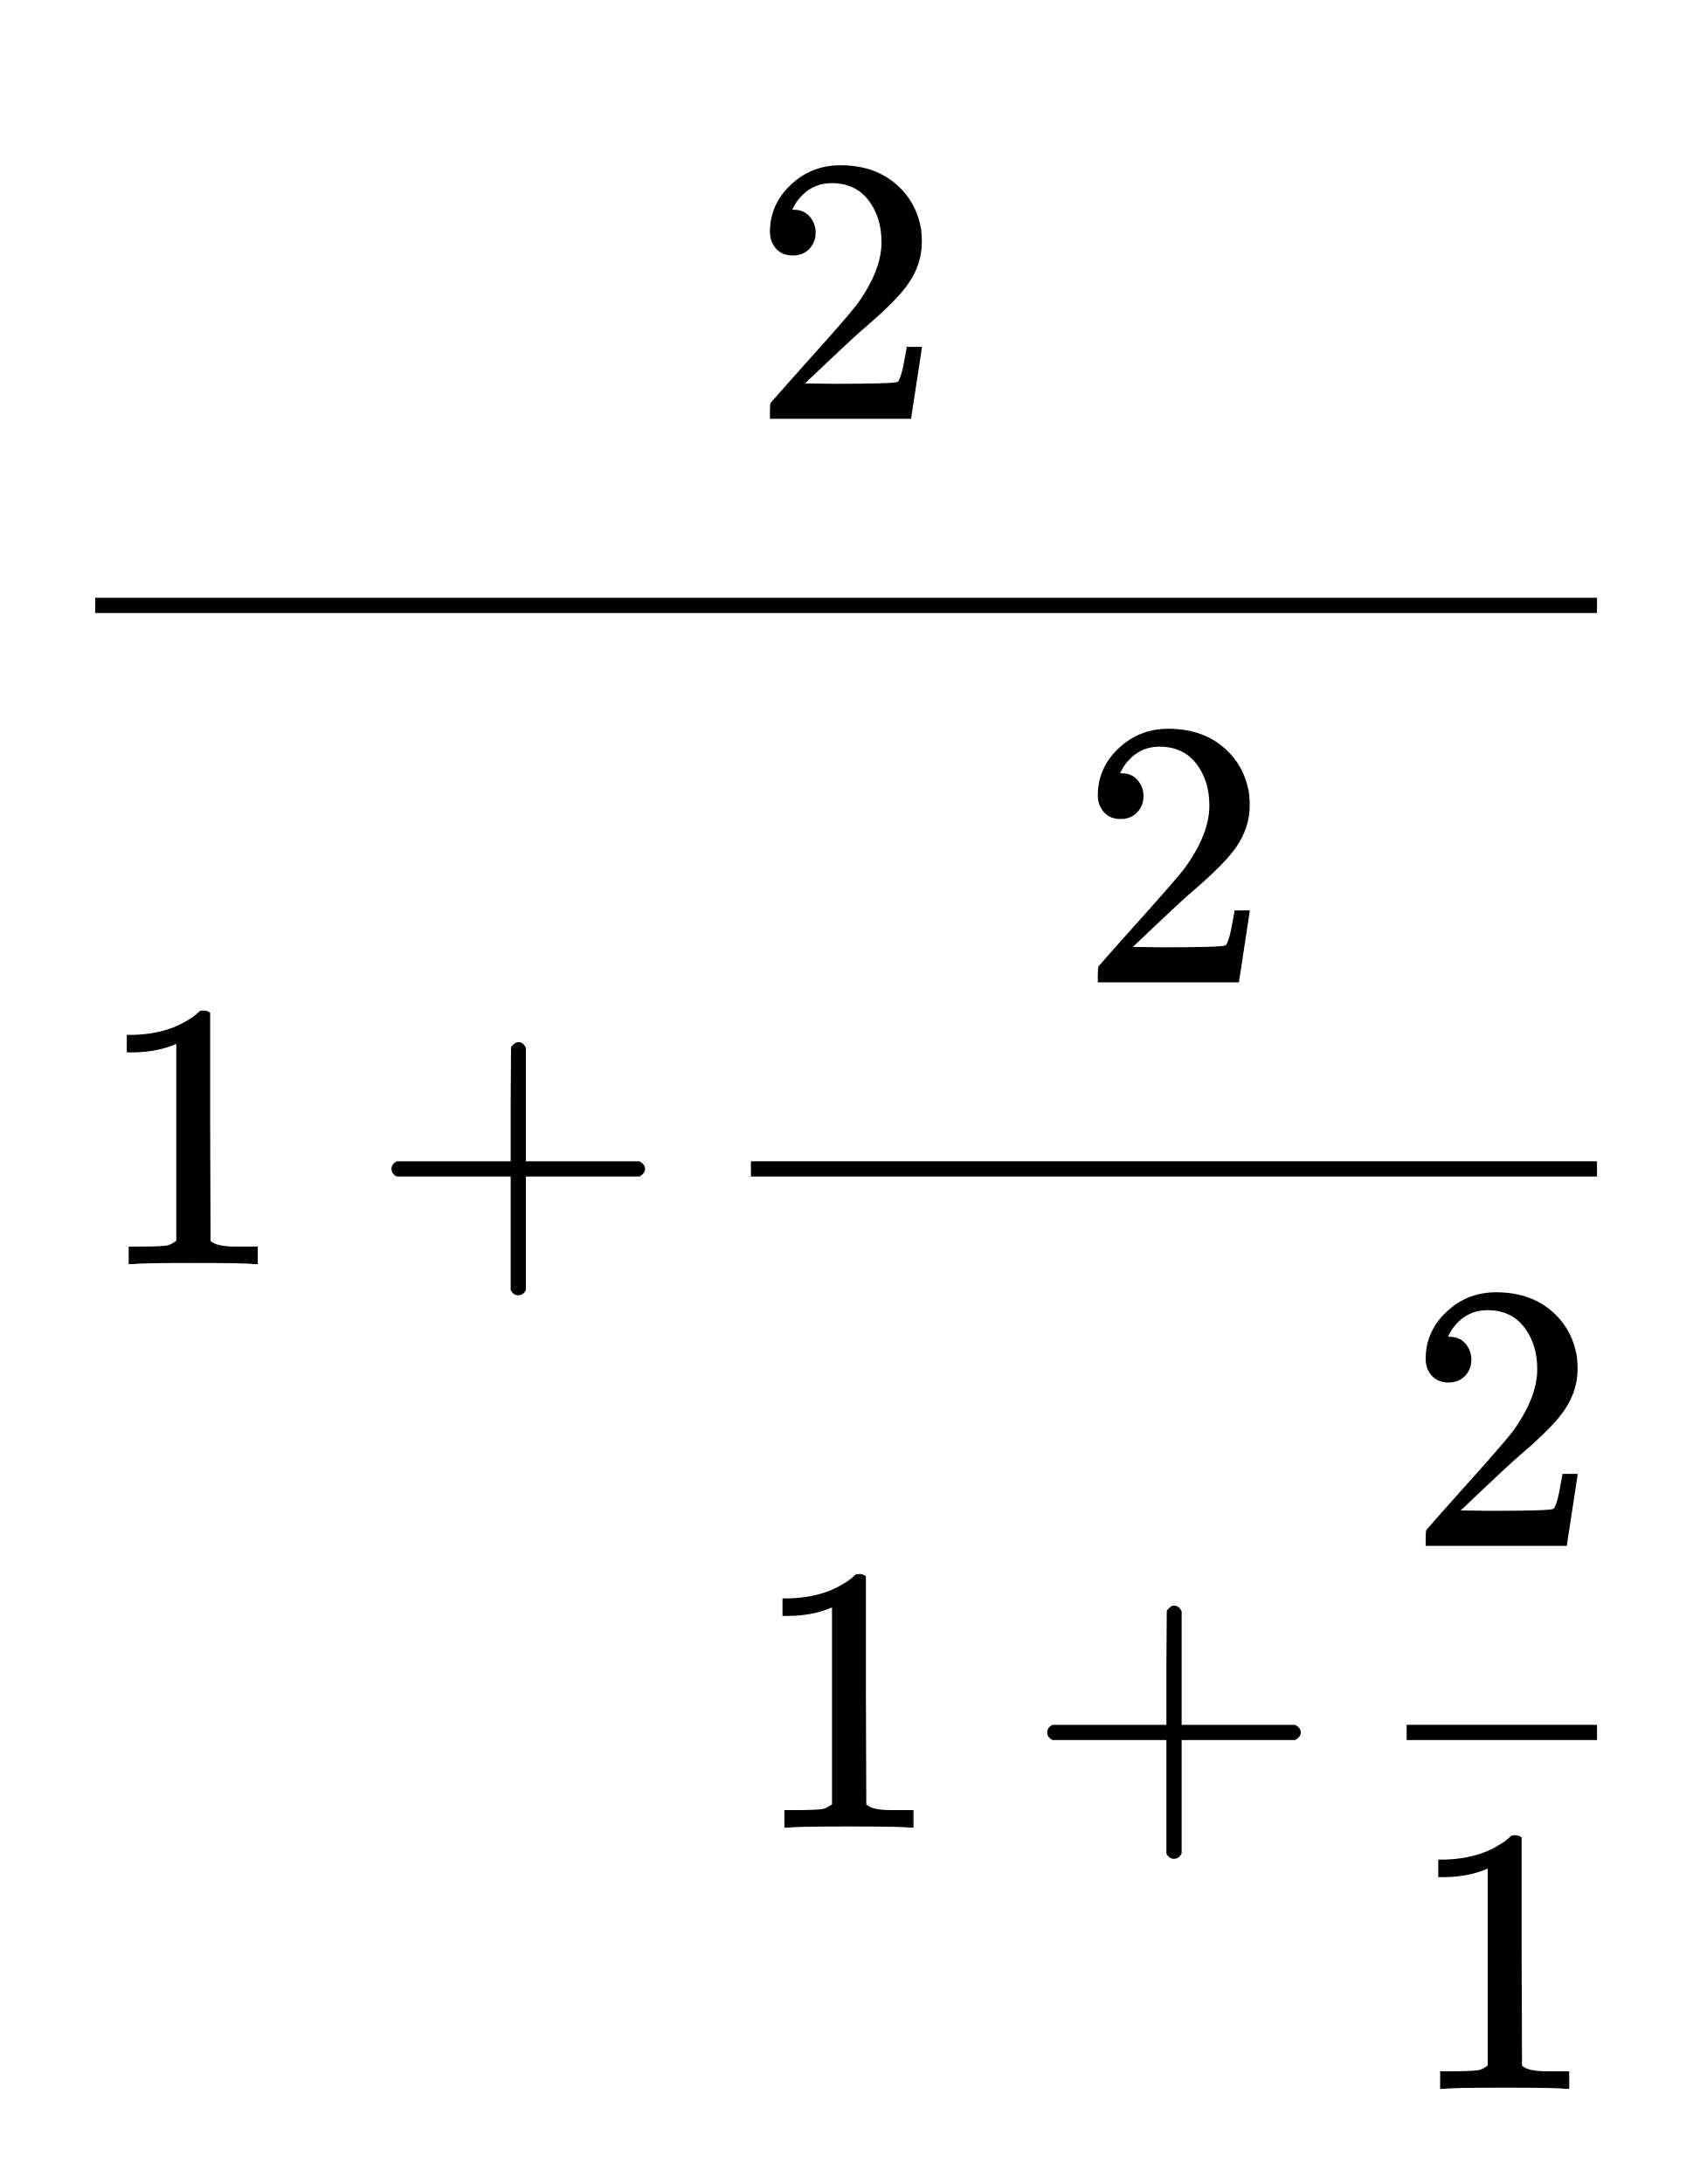
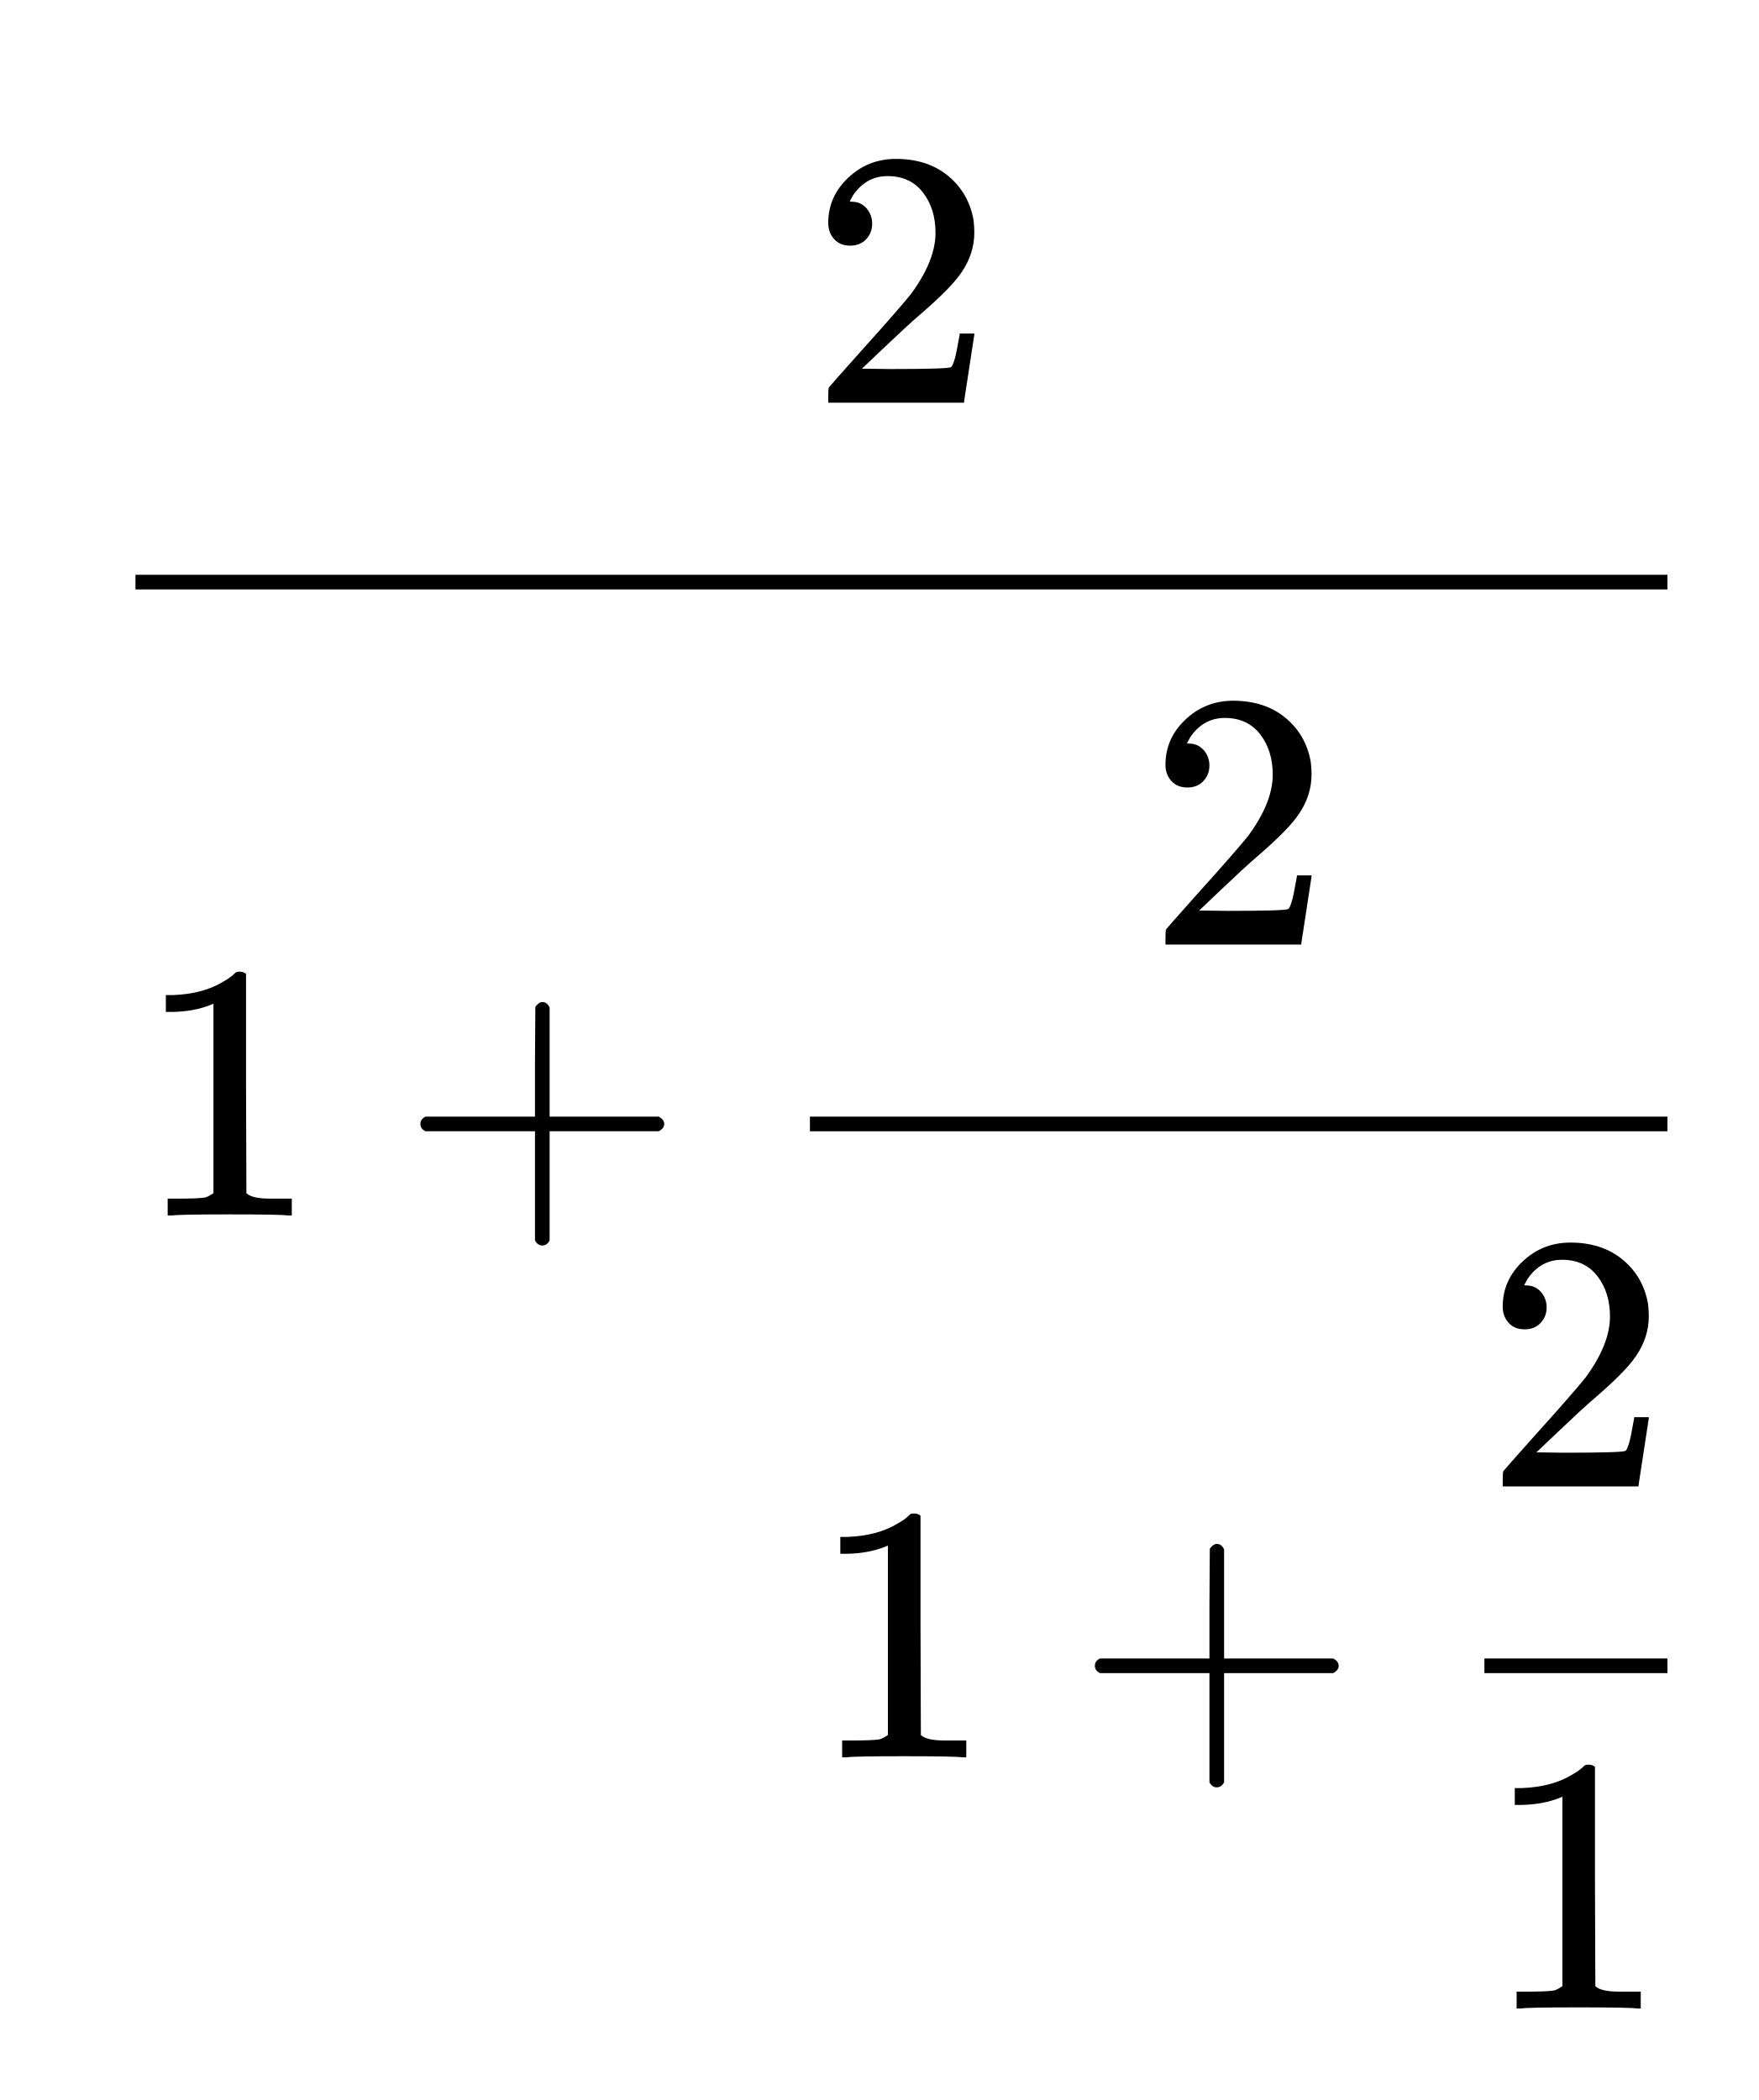
- <svg xmlns="http://www.w3.org/2000/svg" viewBox="0 0 177.778 229.44" width="177.778" height="229.44">
-   <path d="M83.289 26.84 Q82.169 26.84 81.529 26.12 Q80.889 25.4 80.889 24.36 Q80.889 21.48 83.069 19.42 Q85.249 17.36 88.289 17.36 Q91.729 17.36 93.989 19.22 Q96.249 21.08 96.769 24.08 Q96.849 24.8 96.849 25.4 Q96.849 27.72 95.449 29.76 Q94.329 31.44 90.929 34.36 Q89.489 35.6 86.929 38.04 L84.569 40.28 L87.609 40.32 Q93.889 40.32 94.289 40.12 Q94.449 40.08 94.689 39.28 Q94.849 38.84 95.249 36.56 L95.249 36.44 L96.849 36.44 L96.849 36.56 L95.729 43.88 L95.729 44 L80.889 44 L80.889 43.24 Q80.889 42.44 80.969 42.32 Q81.009 42.24 84.329 38.52 Q88.689 33.68 89.929 32.12 Q92.609 28.48 92.609 25.44 Q92.609 22.8 91.229 21.02 Q89.849 19.24 87.369 19.24 Q85.049 19.24 83.609 21.32 Q83.529 21.48 83.369 21.76 Q83.249 21.96 83.249 22 Q83.249 22.04 83.449 22.04 Q84.449 22.04 85.069 22.76 Q85.689 23.48 85.689 24.44 Q85.689 25.44 85.029 26.14 Q84.369 26.84 83.289 26.84 L83.289 26.84 Z" fill="rgba(0,0,0,1)" fill-rule="evenodd" stroke="none" />
-   <path d="M26.64 132.8 Q25.96 132.68 20.28 132.68 Q14.68 132.68 14 132.8 L13.52 132.8 L13.52 130.96 L14.56 130.96 Q16.88 130.96 17.56 130.84 Q17.88 130.8 18.52 130.36 L18.52 109.68 Q18.44 109.68 18.2 109.8 Q16.36 110.52 14.08 110.56 L13.32 110.56 L13.32 108.72 L14.08 108.72 Q17.44 108.6 19.68 107.2 Q20.4 106.8 20.92 106.28 Q21 106.16 21.4 106.16 Q21.8 106.16 22.08 106.4 L22.08 118.36 L22.12 130.36 Q22.72 130.96 24.72 130.96 L26.04 130.96 L27.08 130.96 L27.08 132.8 L26.64 132.8 L26.64 132.8 Z" fill="rgba(0,0,0,1)" fill-rule="evenodd" stroke="none" />
-   <path d="M41.129 122.8 Q41.129 122.28 41.689 122 L53.649 122 L53.649 116 L53.689 110 Q54.089 109.48 54.449 109.48 Q54.969 109.48 55.249 110.08 L55.249 122 L67.169 122 Q67.769 122.32 67.769 122.8 Q67.769 123.28 67.169 123.6 L55.249 123.6 L55.249 135.52 Q54.969 136.08 54.449 136.08 Q53.929 136.08 53.649 135.52 L53.649 123.6 L41.689 123.6 Q41.129 123.32 41.129 122.8 L41.129 122.8 Z" fill="rgba(0,0,0,1)" fill-rule="evenodd" stroke="none" />
-   <path d="M117.733 86.04 Q116.613 86.04 115.973 85.32 Q115.333 84.6 115.333 83.56 Q115.333 80.68 117.513 78.62 Q119.693 76.56 122.733 76.56 Q126.173 76.56 128.433 78.42 Q130.693 80.28 131.213 83.28 Q131.293 84 131.293 84.6 Q131.293 86.92 129.893 88.96 Q128.773 90.64 125.373 93.56 Q123.933 94.8 121.373 97.24 L119.013 99.48 L122.053 99.52 Q128.333 99.52 128.733 99.32 Q128.893 99.28 129.133 98.48 Q129.293 98.04 129.693 95.76 L129.693 95.64 L131.293 95.64 L131.293 95.76 L130.173 103.08 L130.173 103.2 L115.333 103.2 L115.333 102.44 Q115.333 101.64 115.413 101.52 Q115.453 101.44 118.773 97.72 Q123.133 92.88 124.373 91.32 Q127.053 87.68 127.053 84.64 Q127.053 82 125.673 80.22 Q124.293 78.44 121.813 78.44 Q119.493 78.44 118.053 80.52 Q117.973 80.68 117.813 80.96 Q117.693 81.16 117.693 81.2 Q117.693 81.24 117.893 81.24 Q118.893 81.24 119.513 81.96 Q120.133 82.68 120.133 83.64 Q120.133 84.64 119.473 85.34 Q118.813 86.04 117.733 86.04 L117.733 86.04 Z" fill="rgba(0,0,0,1)" fill-rule="evenodd" stroke="none" />
-   <path d="M95.529 192 Q94.849 191.88 89.169 191.88 Q83.569 191.88 82.889 192 L82.409 192 L82.409 190.16 L83.449 190.16 Q85.769 190.16 86.449 190.04 Q86.769 190 87.409 189.56 L87.409 168.88 Q87.329 168.88 87.089 169 Q85.249 169.72 82.969 169.76 L82.209 169.76 L82.209 167.92 L82.969 167.92 Q86.329 167.8 88.569 166.4 Q89.289 166 89.809 165.48 Q89.889 165.36 90.289 165.36 Q90.689 165.36 90.969 165.6 L90.969 177.56 L91.009 189.56 Q91.609 190.16 93.609 190.16 L94.929 190.16 L95.969 190.16 L95.969 192 L95.529 192 L95.529 192 Z" fill="rgba(0,0,0,1)" fill-rule="evenodd" stroke="none" />
-   <path d="M110.018 182 Q110.018 181.48 110.578 181.2 L122.538 181.2 L122.538 175.2 L122.578 169.2 Q122.978 168.68 123.338 168.68 Q123.858 168.68 124.138 169.28 L124.138 181.2 L136.058 181.2 Q136.658 181.52 136.658 182 Q136.658 182.48 136.058 182.8 L124.138 182.8 L124.138 194.72 Q123.858 195.28 123.338 195.28 Q122.818 195.28 122.538 194.72 L122.538 182.8 L110.578 182.8 Q110.018 182.52 110.018 182 L110.018 182 Z" fill="rgba(0,0,0,1)" fill-rule="evenodd" stroke="none" />
-   <path d="M152.178 145.24 Q151.058 145.24 150.418 144.52 Q149.778 143.8 149.778 142.76 Q149.778 139.88 151.958 137.82 Q154.138 135.76 157.178 135.76 Q160.618 135.76 162.878 137.62 Q165.138 139.48 165.658 142.48 Q165.738 143.2 165.738 143.8 Q165.738 146.12 164.338 148.16 Q163.218 149.84 159.818 152.76 Q158.378 154 155.818 156.44 L153.458 158.68 L156.498 158.72 Q162.778 158.72 163.178 158.52 Q163.338 158.48 163.578 157.68 Q163.738 157.24 164.138 154.96 L164.138 154.84 L165.738 154.84 L165.738 154.96 L164.618 162.28 L164.618 162.4 L149.778 162.4 L149.778 161.64 Q149.778 160.84 149.858 160.72 Q149.898 160.64 153.218 156.92 Q157.578 152.08 158.818 150.52 Q161.498 146.88 161.498 143.84 Q161.498 141.2 160.118 139.42 Q158.738 137.64 156.258 137.64 Q153.938 137.64 152.498 139.72 Q152.418 139.88 152.258 140.16 Q152.138 140.36 152.138 140.4 Q152.138 140.44 152.338 140.44 Q153.338 140.44 153.958 141.16 Q154.578 141.88 154.578 142.84 Q154.578 143.84 153.918 144.54 Q153.258 145.24 152.178 145.24 L152.178 145.24 Z" fill="rgba(0,0,0,1)" fill-rule="evenodd" stroke="none" />
-   <path d="M164.418 219.44 Q163.738 219.32 158.058 219.32 Q152.458 219.32 151.778 219.44 L151.298 219.44 L151.298 217.6 L152.338 217.6 Q154.658 217.6 155.338 217.48 Q155.658 217.44 156.298 217 L156.298 196.32 Q156.218 196.32 155.978 196.44 Q154.138 197.16 151.858 197.2 L151.098 197.2 L151.098 195.36 L151.858 195.36 Q155.218 195.24 157.458 193.84 Q158.178 193.44 158.698 192.92 Q158.778 192.8 159.178 192.8 Q159.578 192.8 159.858 193.04 L159.858 205 L159.898 217 Q160.498 217.6 162.498 217.6 L163.818 217.6 L164.858 217.6 L164.858 219.44 L164.418 219.44 L164.418 219.44 Z" fill="rgba(0,0,0,1)" fill-rule="evenodd" stroke="none" />
-   <rect x="147.778" y="181.2" width="20" height="1.6" fill="rgba(0,0,0,1)" />
-   <rect x="78.889" y="122" width="88.889" height="1.6" fill="rgba(0,0,0,1)" />
-   <rect x="10" y="62.8" width="157.778" height="1.6" fill="rgba(0,0,0,1)" />
+ <svg xmlns="http://www.w3.org/2000/svg" viewBox="0 0 192.178 229.44" width="192.178" height="229.44">
+   <path d="M92.889 26.84 Q91.769 26.84 91.129 26.12 Q90.489 25.4 90.489 24.36 Q90.489 21.48 92.669 19.42 Q94.849 17.36 97.889 17.36 Q101.329 17.36 103.589 19.22 Q105.849 21.08 106.369 24.08 Q106.449 24.8 106.449 25.4 Q106.449 27.72 105.049 29.76 Q103.929 31.44 100.529 34.36 Q99.089 35.6 96.529 38.04 L94.169 40.28 L97.209 40.32 Q103.489 40.32 103.889 40.12 Q104.049 40.08 104.289 39.28 Q104.449 38.84 104.849 36.56 L104.849 36.44 L106.449 36.44 L106.449 36.56 L105.329 43.88 L105.329 44 L90.489 44 L90.489 43.24 Q90.489 42.44 90.569 42.32 Q90.609 42.24 93.929 38.52 Q98.289 33.68 99.529 32.12 Q102.209 28.48 102.209 25.44 Q102.209 22.8 100.829 21.02 Q99.449 19.24 96.969 19.24 Q94.649 19.24 93.209 21.32 Q93.129 21.48 92.969 21.76 Q92.849 21.96 92.849 22 Q92.849 22.04 93.049 22.04 Q94.049 22.04 94.669 22.76 Q95.289 23.48 95.289 24.44 Q95.289 25.44 94.629 26.14 Q93.969 26.84 92.889 26.84 L92.889 26.84 Z" fill="rgba(0,0,0,1)" fill-rule="evenodd" stroke="none" />
+   <path d="M31.44 132.8 Q30.76 132.68 25.08 132.68 Q19.48 132.68 18.8 132.8 L18.32 132.8 L18.32 130.96 L19.36 130.96 Q21.68 130.96 22.36 130.84 Q22.68 130.8 23.32 130.36 L23.32 109.68 Q23.24 109.68 23 109.8 Q21.16 110.52 18.88 110.56 L18.12 110.56 L18.12 108.72 L18.88 108.72 Q22.24 108.6 24.48 107.2 Q25.2 106.8 25.72 106.28 Q25.8 106.16 26.2 106.16 Q26.6 106.16 26.88 106.4 L26.88 118.36 L26.92 130.36 Q27.52 130.96 29.52 130.96 L30.84 130.96 L31.88 130.96 L31.88 132.8 L31.44 132.8 L31.44 132.8 Z" fill="rgba(0,0,0,1)" fill-rule="evenodd" stroke="none" />
+   <path d="M45.929 122.8 Q45.929 122.28 46.489 122 L58.449 122 L58.449 116 L58.489 110 Q58.889 109.48 59.249 109.48 Q59.769 109.48 60.049 110.08 L60.049 122 L71.969 122 Q72.569 122.32 72.569 122.8 Q72.569 123.28 71.969 123.6 L60.049 123.6 L60.049 135.52 Q59.769 136.08 59.249 136.08 Q58.729 136.08 58.449 135.52 L58.449 123.6 L46.489 123.6 Q45.929 123.32 45.929 122.8 L45.929 122.8 Z" fill="rgba(0,0,0,1)" fill-rule="evenodd" stroke="none" />
+   <path d="M129.733 86.04 Q128.613 86.04 127.973 85.32 Q127.333 84.6 127.333 83.56 Q127.333 80.68 129.513 78.62 Q131.693 76.56 134.733 76.56 Q138.173 76.56 140.433 78.42 Q142.693 80.28 143.213 83.28 Q143.293 84 143.293 84.6 Q143.293 86.92 141.893 88.96 Q140.773 90.64 137.373 93.56 Q135.933 94.8 133.373 97.24 L131.013 99.48 L134.053 99.52 Q140.333 99.52 140.733 99.32 Q140.893 99.28 141.133 98.48 Q141.293 98.04 141.693 95.76 L141.693 95.64 L143.293 95.64 L143.293 95.76 L142.173 103.08 L142.173 103.2 L127.333 103.2 L127.333 102.44 Q127.333 101.64 127.413 101.52 Q127.453 101.44 130.773 97.72 Q135.133 92.88 136.373 91.32 Q139.053 87.68 139.053 84.64 Q139.053 82 137.673 80.22 Q136.293 78.44 133.813 78.44 Q131.493 78.44 130.053 80.52 Q129.973 80.68 129.813 80.96 Q129.693 81.16 129.693 81.2 Q129.693 81.24 129.893 81.24 Q130.893 81.24 131.513 81.96 Q132.133 82.68 132.133 83.64 Q132.133 84.64 131.473 85.34 Q130.813 86.04 129.733 86.04 L129.733 86.04 Z" fill="rgba(0,0,0,1)" fill-rule="evenodd" stroke="none" />
+   <path d="M105.129 192 Q104.449 191.88 98.769 191.88 Q93.169 191.88 92.489 192 L92.009 192 L92.009 190.16 L93.049 190.16 Q95.369 190.16 96.049 190.04 Q96.369 190 97.009 189.56 L97.009 168.88 Q96.929 168.88 96.689 169 Q94.849 169.72 92.569 169.76 L91.809 169.76 L91.809 167.92 L92.569 167.92 Q95.929 167.8 98.169 166.4 Q98.889 166 99.409 165.48 Q99.489 165.36 99.889 165.36 Q100.289 165.36 100.569 165.6 L100.569 177.56 L100.609 189.56 Q101.209 190.16 103.209 190.16 L104.529 190.16 L105.569 190.16 L105.569 192 L105.129 192 L105.129 192 Z" fill="rgba(0,0,0,1)" fill-rule="evenodd" stroke="none" />
+   <path d="M119.618 182 Q119.618 181.48 120.178 181.2 L132.138 181.2 L132.138 175.2 L132.178 169.2 Q132.578 168.68 132.938 168.68 Q133.458 168.68 133.738 169.28 L133.738 181.2 L145.658 181.2 Q146.258 181.52 146.258 182 Q146.258 182.48 145.658 182.8 L133.738 182.8 L133.738 194.72 Q133.458 195.28 132.938 195.28 Q132.418 195.28 132.138 194.72 L132.138 182.8 L120.178 182.8 Q119.618 182.52 119.618 182 L119.618 182 Z" fill="rgba(0,0,0,1)" fill-rule="evenodd" stroke="none" />
+   <path d="M166.578 145.24 Q165.458 145.24 164.818 144.52 Q164.178 143.8 164.178 142.76 Q164.178 139.88 166.358 137.82 Q168.538 135.76 171.578 135.76 Q175.018 135.76 177.278 137.62 Q179.538 139.48 180.058 142.48 Q180.138 143.2 180.138 143.8 Q180.138 146.12 178.738 148.16 Q177.618 149.84 174.218 152.76 Q172.778 154 170.218 156.44 L167.858 158.68 L170.898 158.72 Q177.178 158.72 177.578 158.52 Q177.738 158.48 177.978 157.68 Q178.138 157.24 178.538 154.96 L178.538 154.84 L180.138 154.84 L180.138 154.96 L179.018 162.28 L179.018 162.4 L164.178 162.4 L164.178 161.64 Q164.178 160.84 164.258 160.72 Q164.298 160.64 167.618 156.92 Q171.978 152.08 173.218 150.52 Q175.898 146.88 175.898 143.84 Q175.898 141.2 174.518 139.42 Q173.138 137.64 170.658 137.64 Q168.338 137.64 166.898 139.72 Q166.818 139.88 166.658 140.16 Q166.538 140.36 166.538 140.4 Q166.538 140.44 166.738 140.44 Q167.738 140.44 168.358 141.16 Q168.978 141.88 168.978 142.84 Q168.978 143.84 168.318 144.54 Q167.658 145.24 166.578 145.24 L166.578 145.24 Z" fill="rgba(0,0,0,1)" fill-rule="evenodd" stroke="none" />
+   <path d="M178.818 219.44 Q178.138 219.32 172.458 219.32 Q166.858 219.32 166.178 219.44 L165.698 219.44 L165.698 217.6 L166.738 217.6 Q169.058 217.6 169.738 217.48 Q170.058 217.44 170.698 217 L170.698 196.32 Q170.618 196.32 170.378 196.44 Q168.538 197.16 166.258 197.2 L165.498 197.2 L165.498 195.36 L166.258 195.36 Q169.618 195.24 171.858 193.84 Q172.578 193.44 173.098 192.92 Q173.178 192.8 173.578 192.8 Q173.978 192.8 174.258 193.04 L174.258 205 L174.298 217 Q174.898 217.6 176.898 217.6 L178.218 217.6 L179.258 217.6 L179.258 219.44 L178.818 219.44 L178.818 219.44 Z" fill="rgba(0,0,0,1)" fill-rule="evenodd" stroke="none" />
+   <rect x="162.178" y="181.2" width="20" height="1.6" fill="rgba(0,0,0,1)" />
+   <rect x="88.489" y="122" width="93.689" height="1.6" fill="rgba(0,0,0,1)" />
+   <rect x="14.8" y="62.8" width="167.378" height="1.6" fill="rgba(0,0,0,1)" />
</svg>
